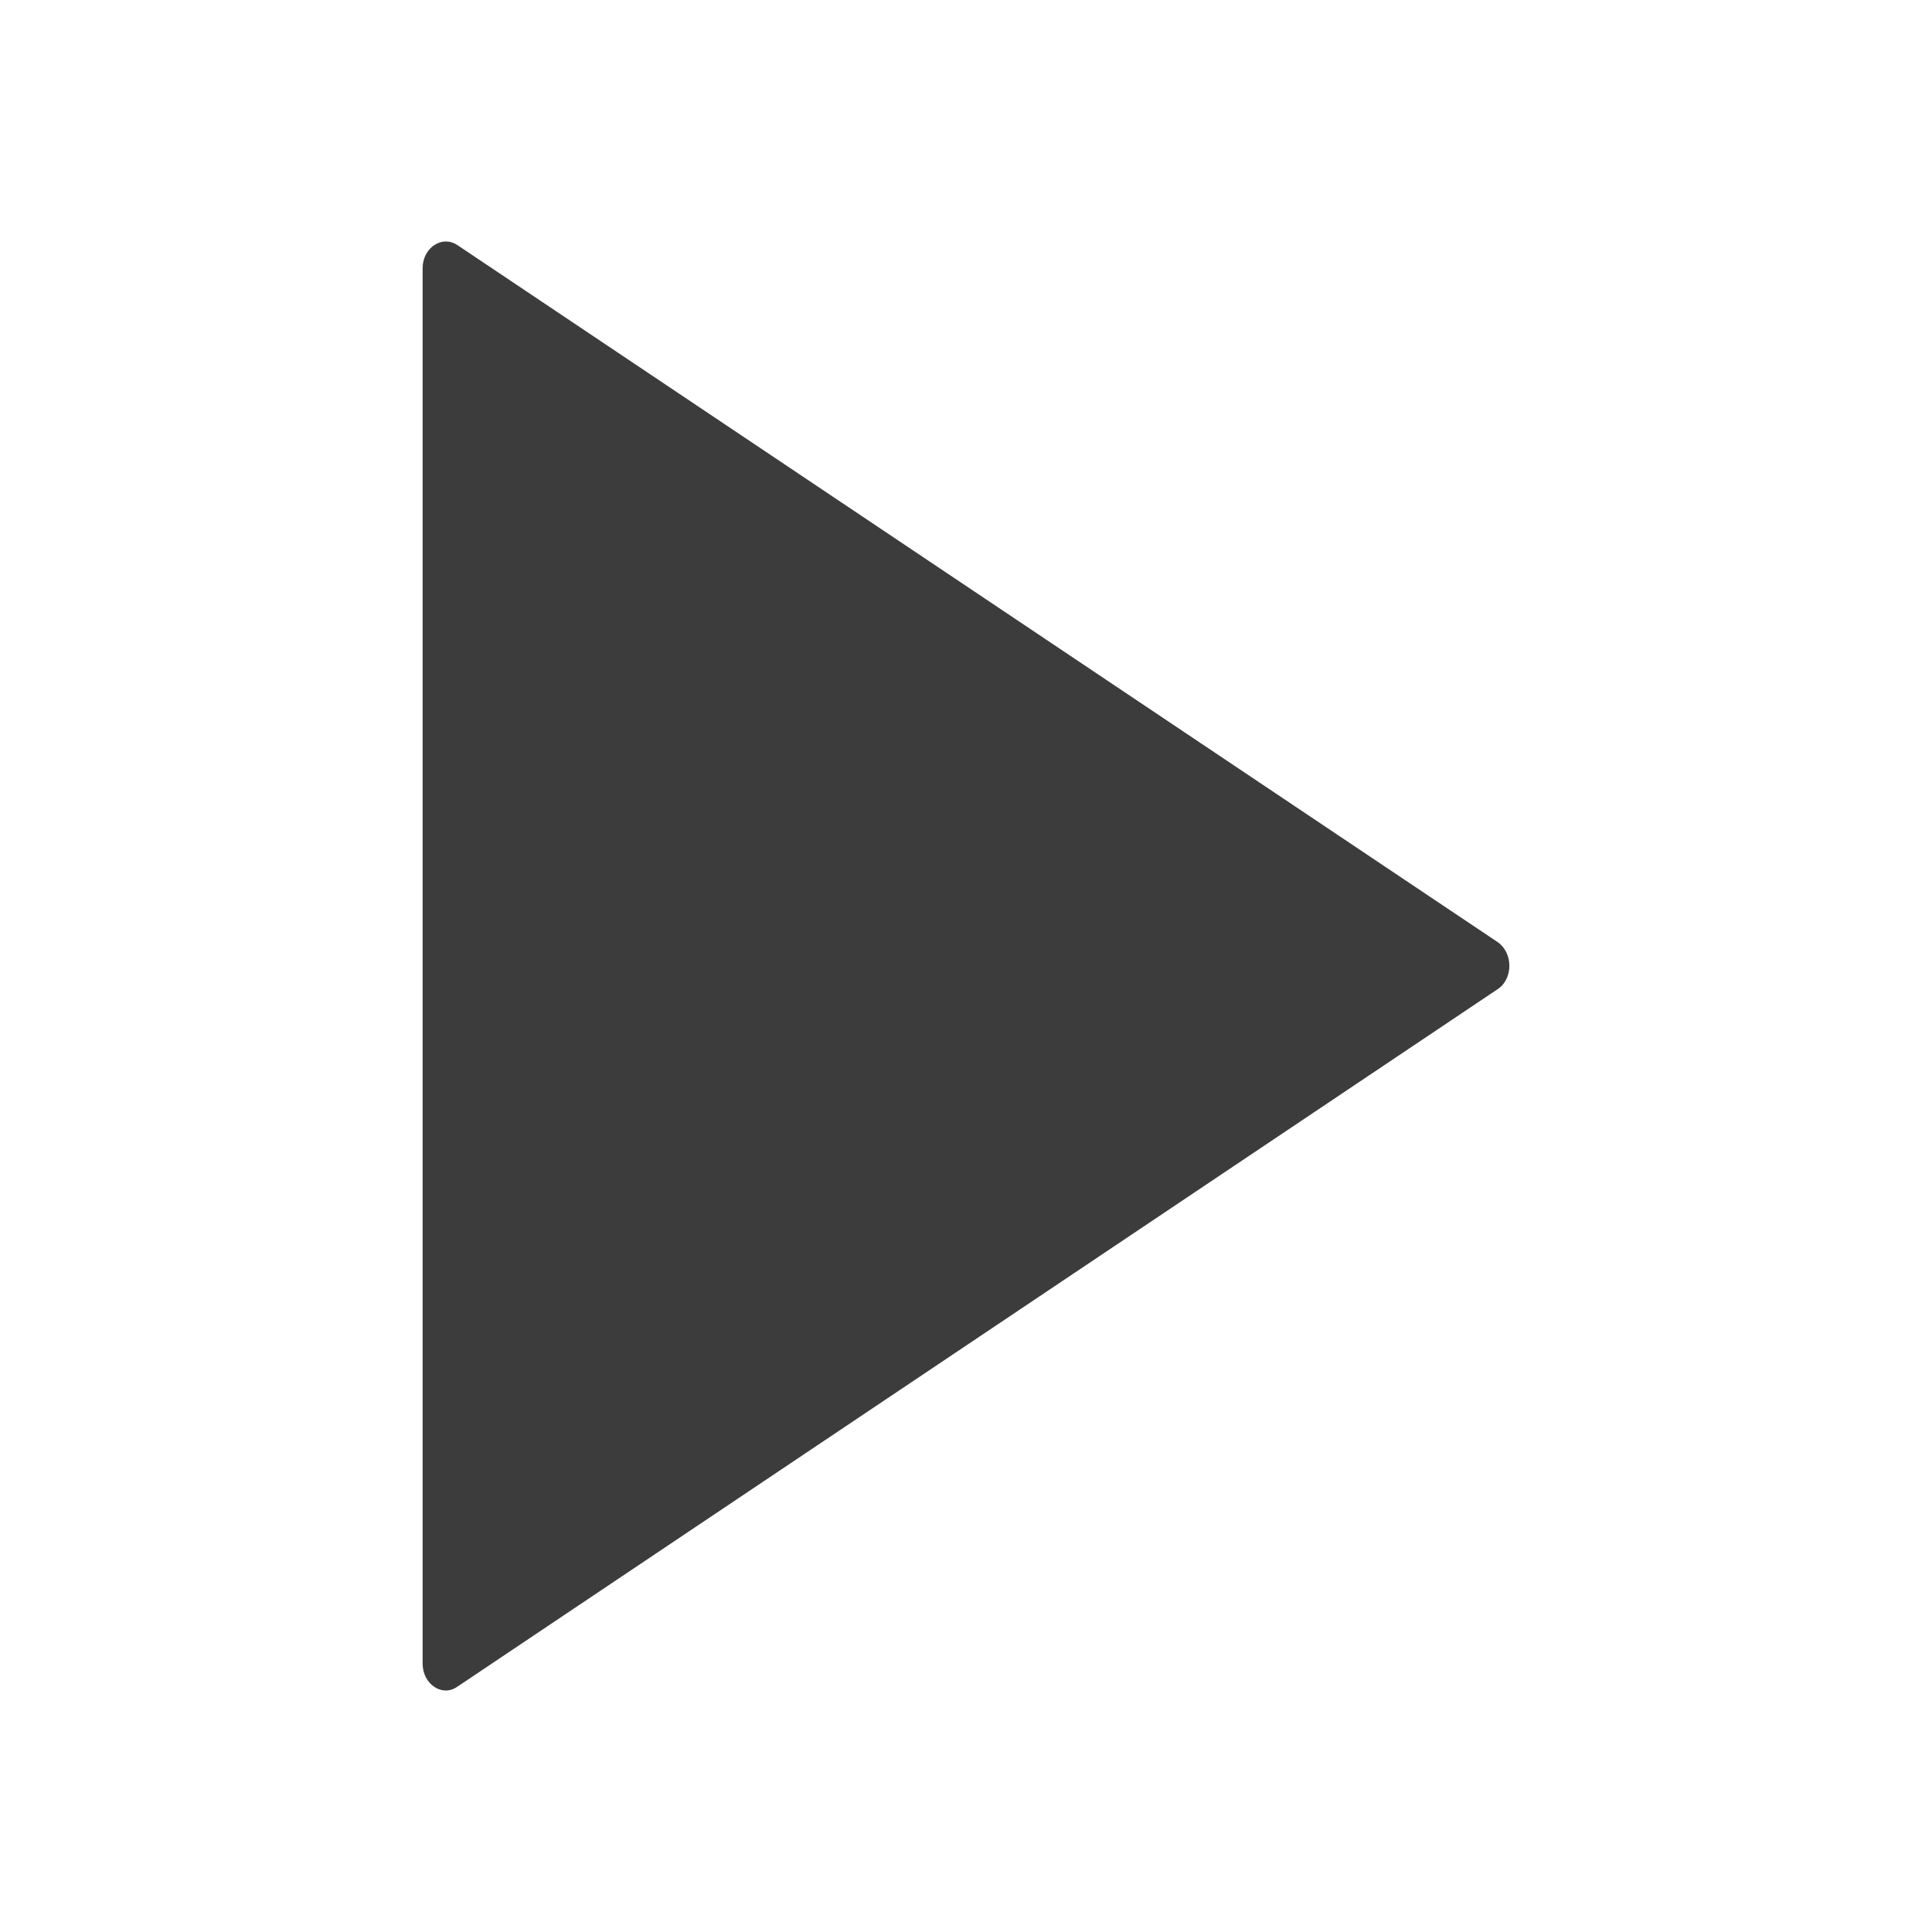
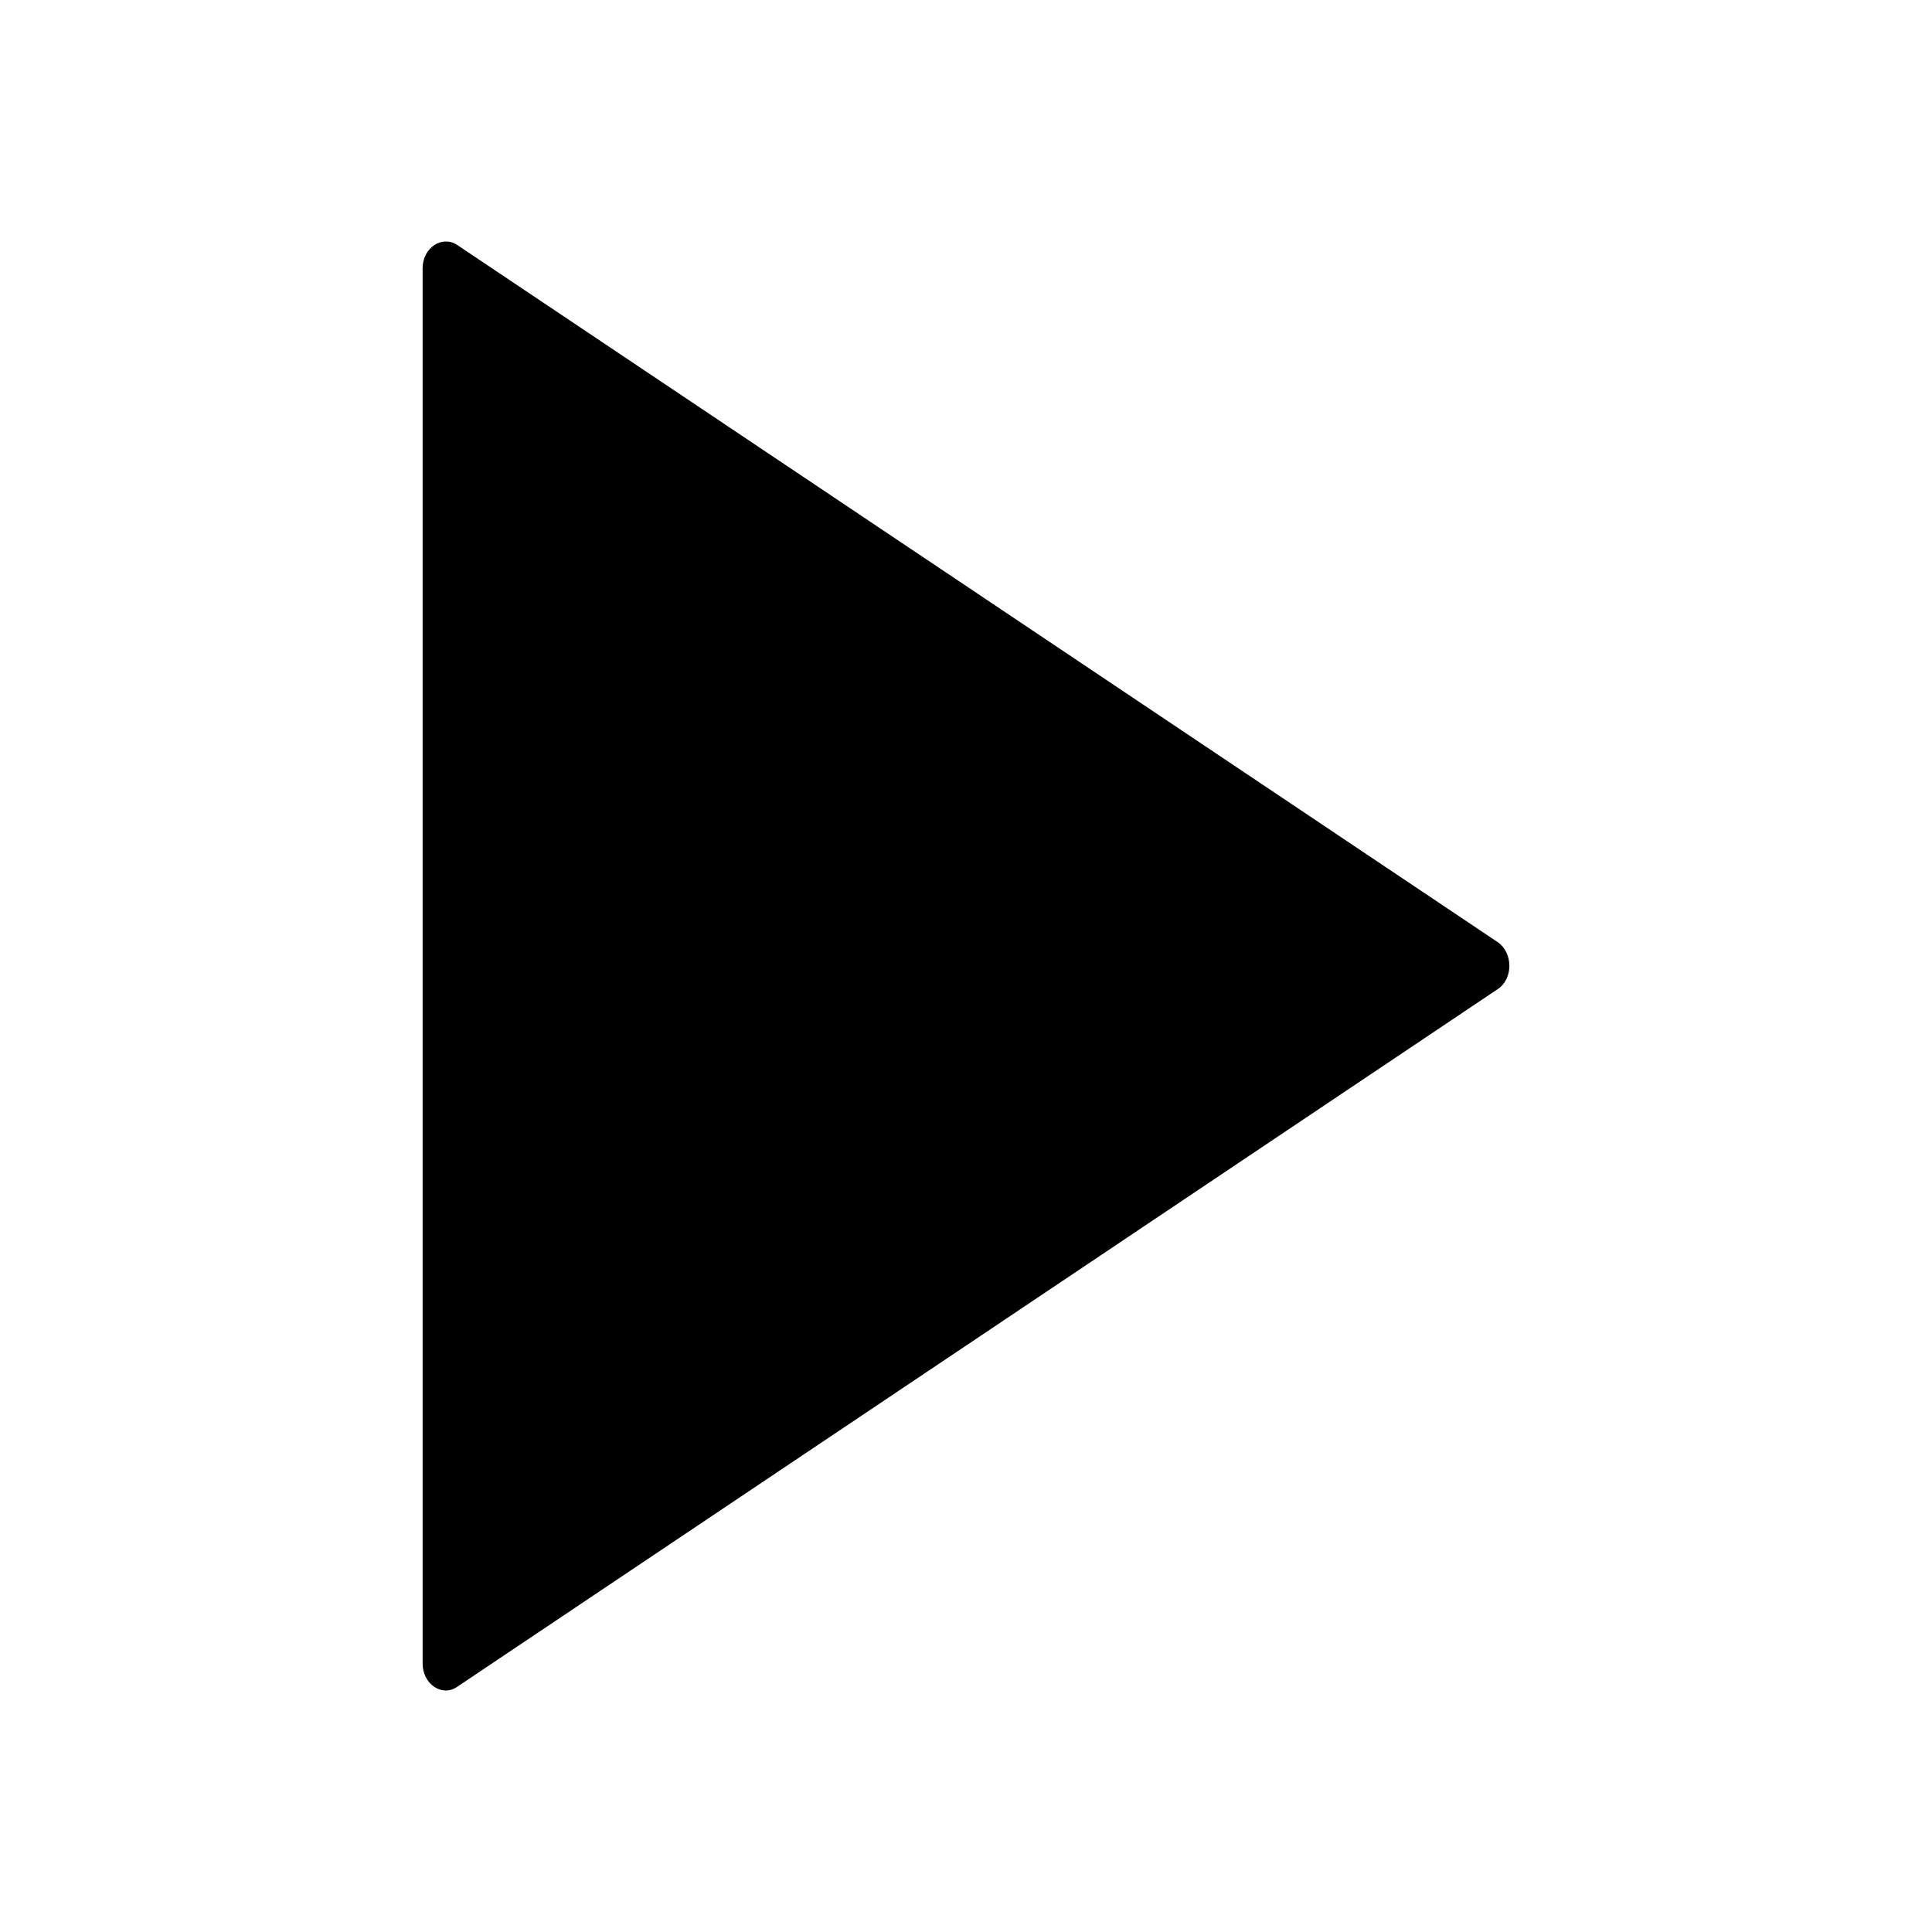
- <svg xmlns="http://www.w3.org/2000/svg" width="32" height="32" fill="none" viewBox="0 0 32 32">
-   <path fill="#3D3C3C" d="M24.81 15.607 7.575 4.059C7.322 3.89 7 4.104 7 4.442v23.113c0 .338.322.56.575.382L24.81 16.381c.253-.17.253-.596 0-.774Z" />
+ <svg xmlns="http://www.w3.org/2000/svg" width="32" height="32" fill="currentColor" viewBox="0 0 32 32">
+   <path d="M24.81 15.607 7.575 4.059C7.322 3.89 7 4.104 7 4.442v23.113c0 .338.322.56.575.382L24.81 16.381c.253-.17.253-.596 0-.774Z" />
</svg>
